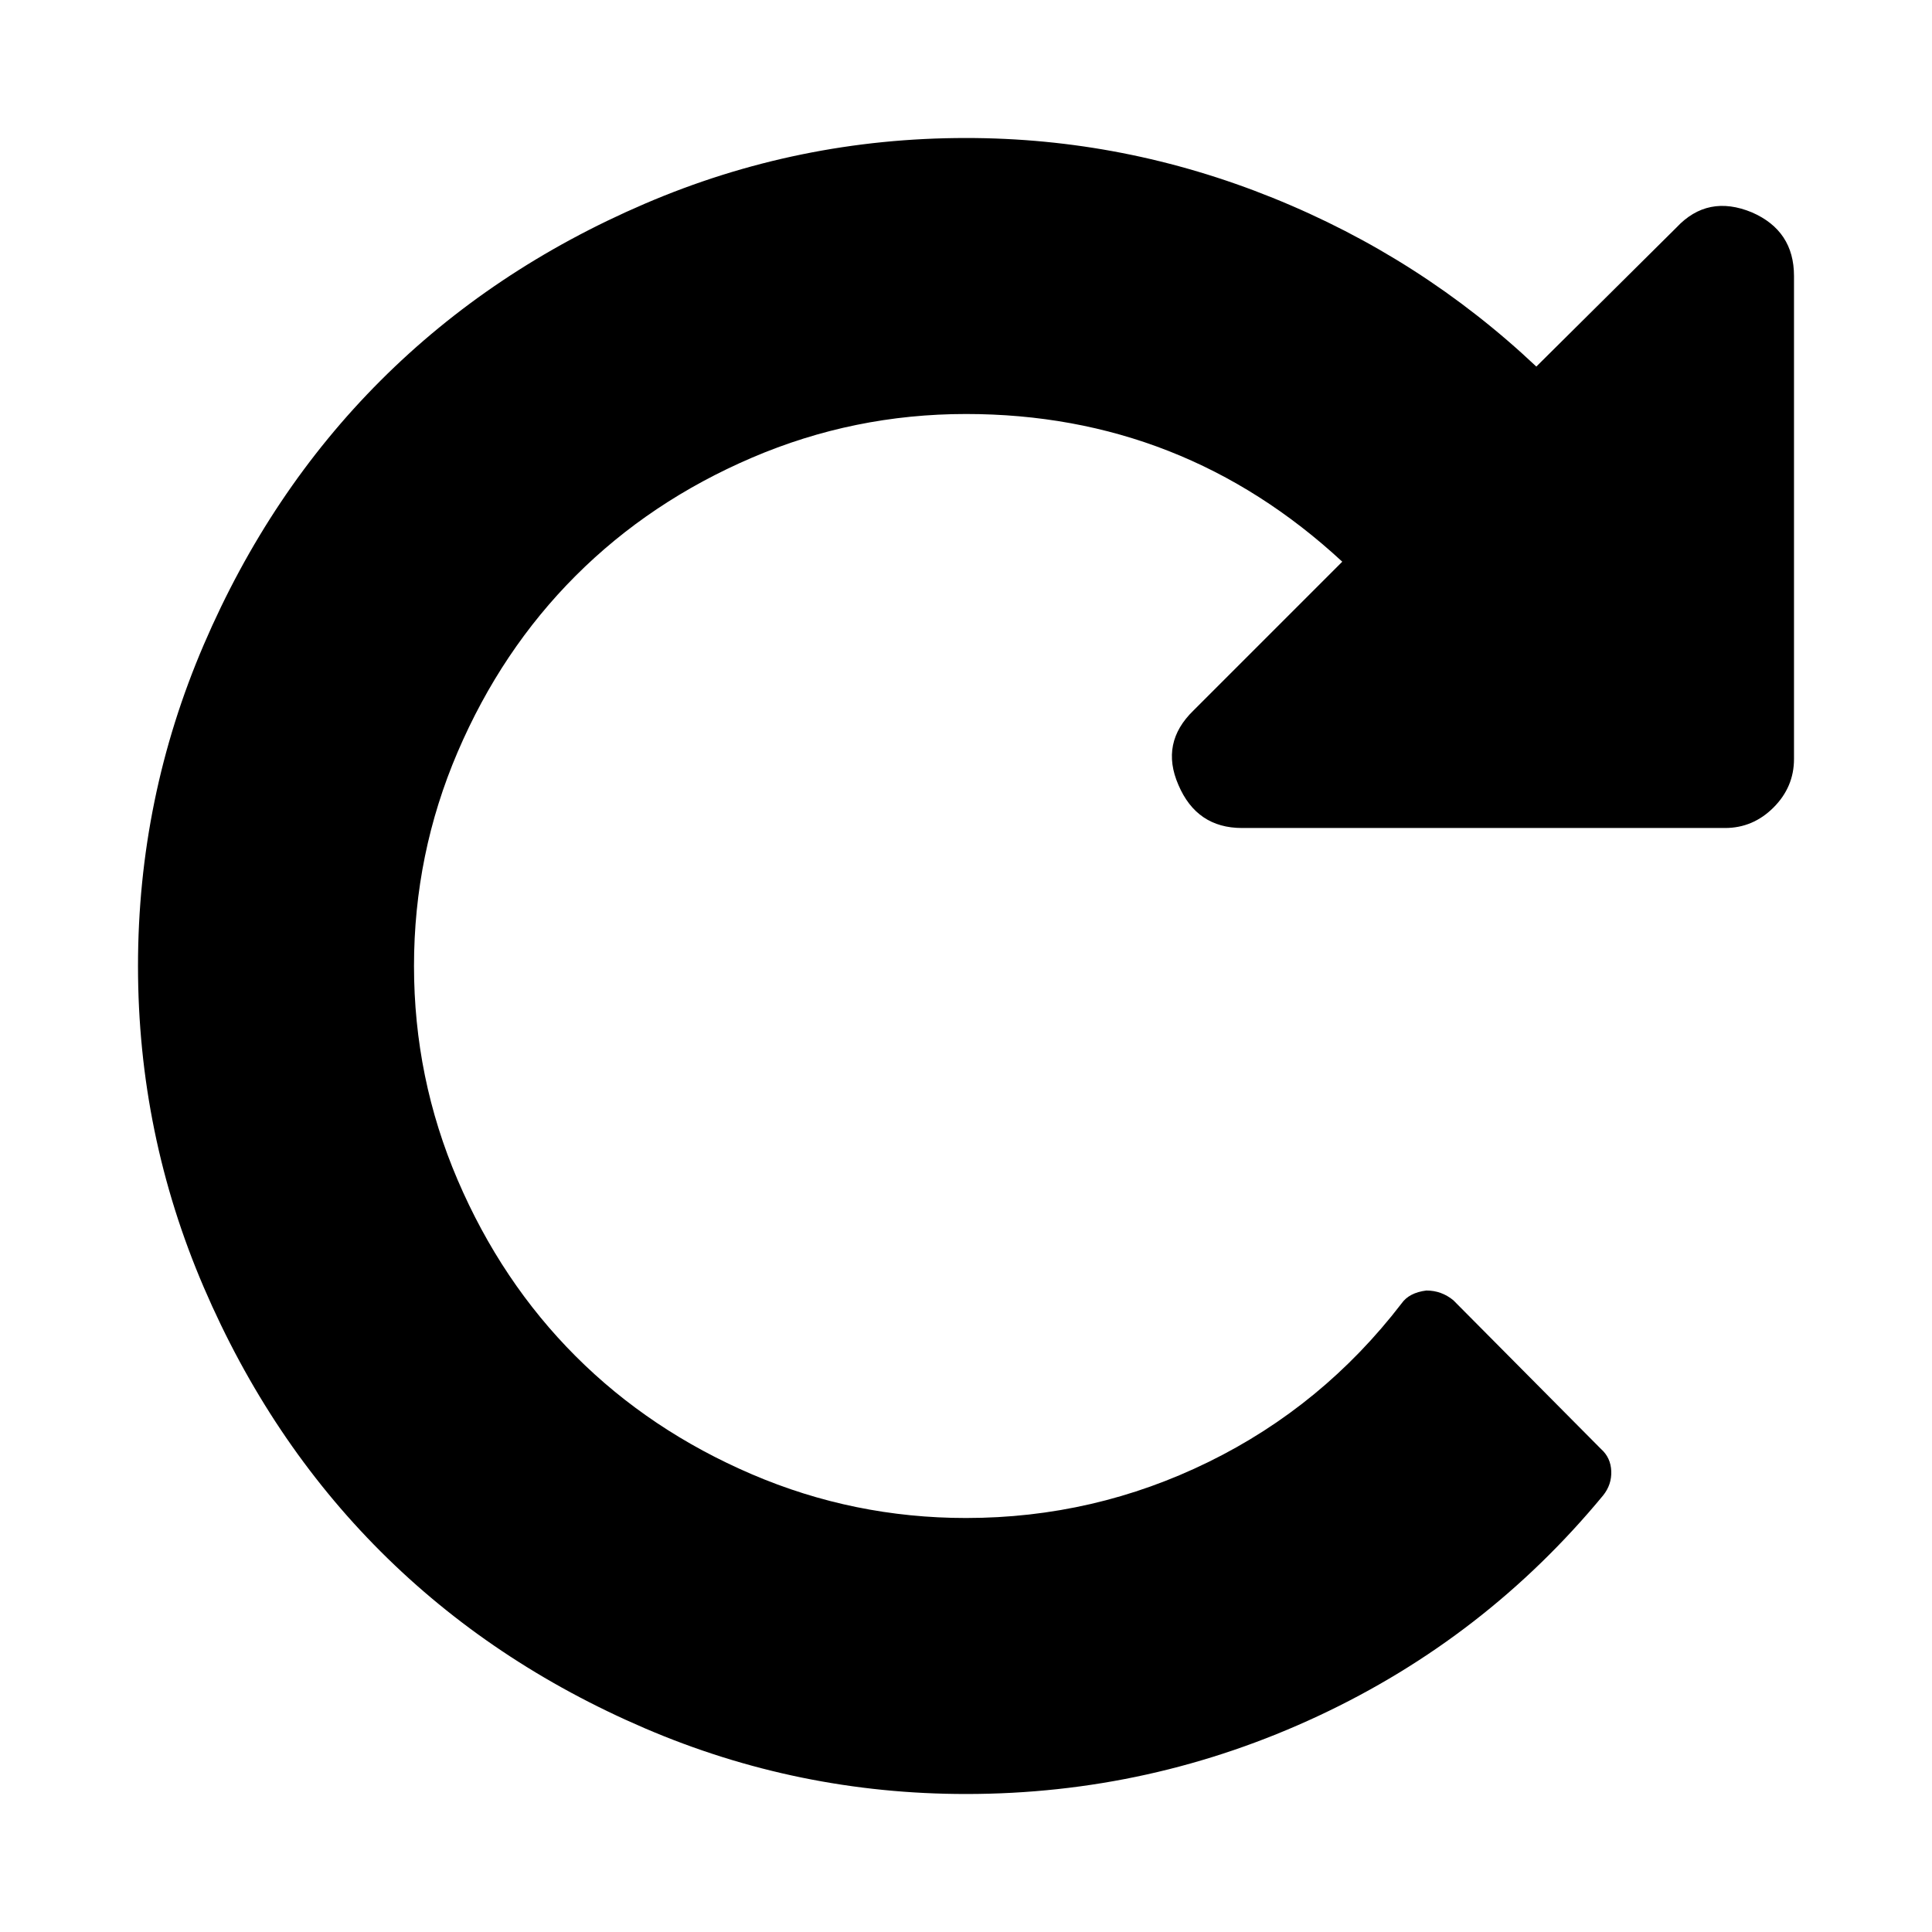
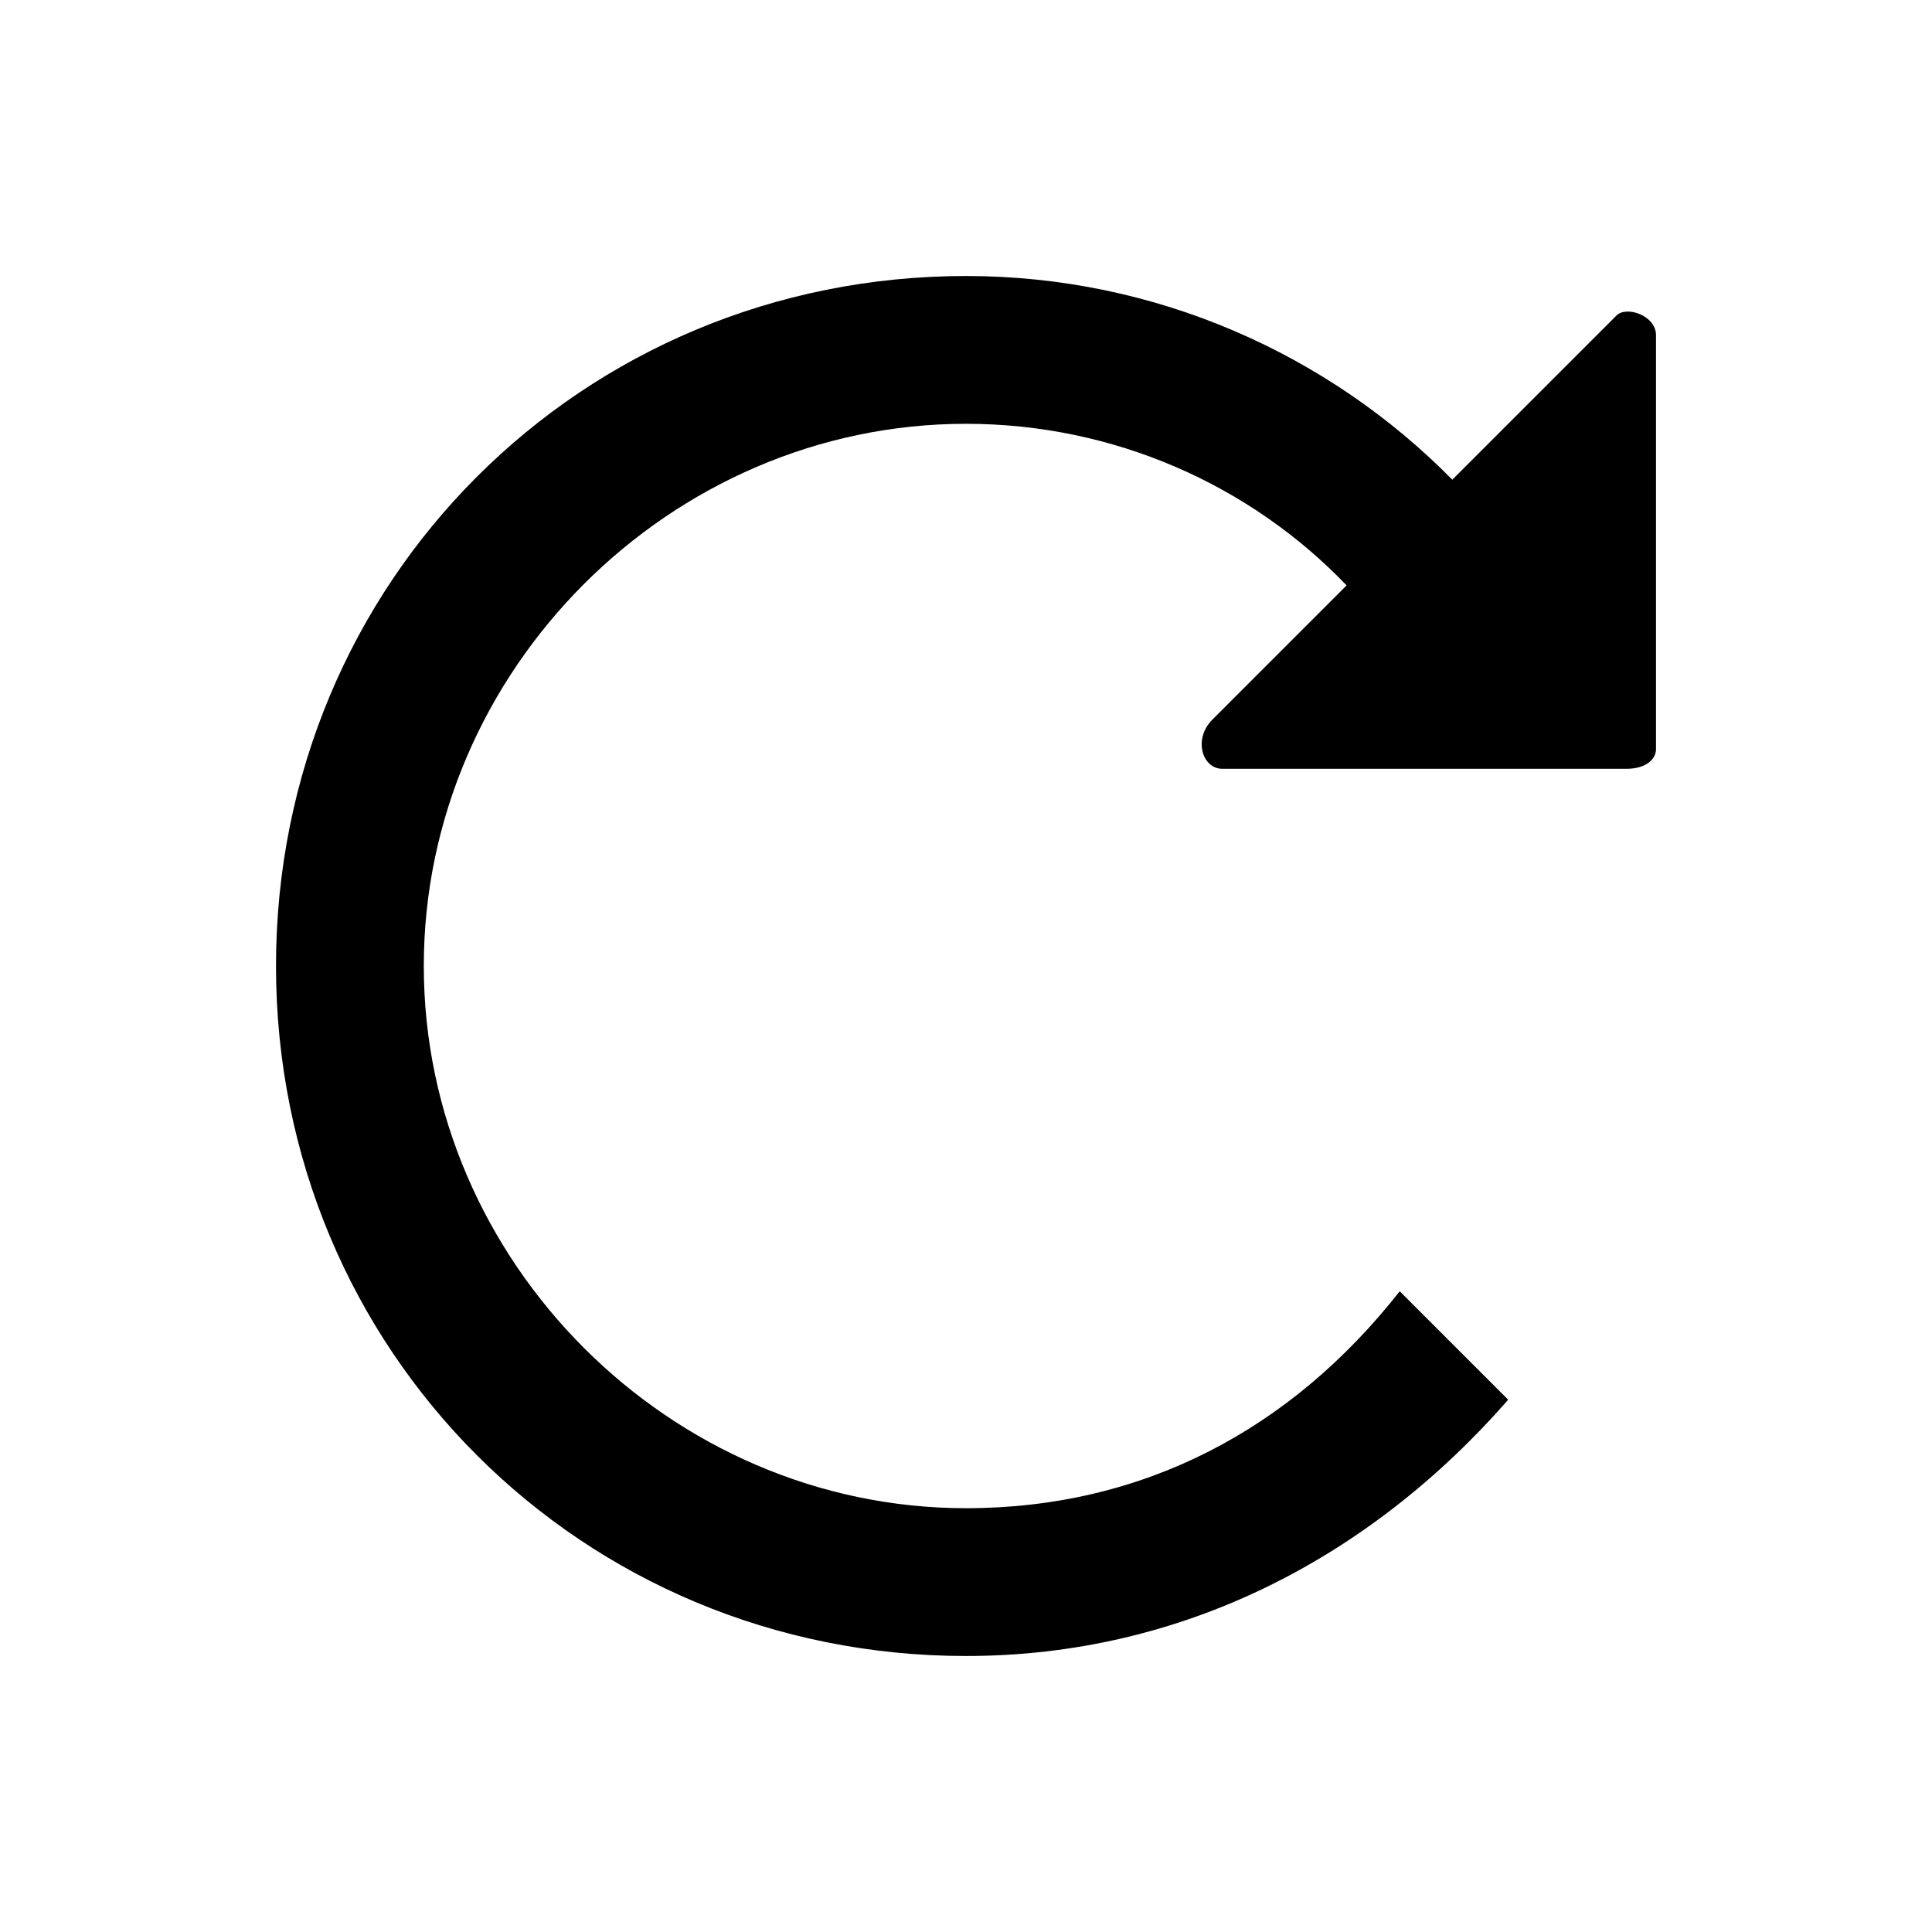
- <svg xmlns="http://www.w3.org/2000/svg" width="1792" height="1792" viewBox="0 0 1792 1792">
-   <path d="M1664 256v448q0 26-19 45t-45 19h-448q-42 0-59-40-17-39 14-69l138-138q-148-137-349-137-104 0-198.5 40.5t-163.5 109.5-109.5 163.5-40.5 198.5 40.5 198.5 109.5 163.5 163.5 109.5 198.5 40.5q119 0 225-52t179-147q7-10 23-12 14 0 25 9l137 138q9 8 9.5 20.5t-7.5 22.5q-109 132-264 204.5t-327 72.5q-156 0-298-61t-245-164-164-245-61-298 61-298 164-245 245-164 298-61q147 0 284.5 55.5t244.5 156.5l130-129q29-31 70-14 39 17 39 59z" />
+ <svg xmlns="http://www.w3.org/2000/svg" width="14px" height="14px" viewBox="0 0 14 14" version="1.1">
+   <g stroke="none" stroke-width="1" fill="none" fill-rule="evenodd">
+     <g fill="#000000">
+       <path d="M10.524,3.476 L11.714,2.286 C11.786,2.214 12,2.286 12,2.429 L12,5.429 C12,5.5 11.929,5.571 11.786,5.571 L8.857,5.571 C8.714,5.571 8.643,5.357 8.786,5.214 L9.758,4.242 C9.058,3.512 8.069,3.071 7,3.071 C4.857,3.071 3.071,4.857 3.071,7 C3.071,9.143 4.857,10.929 7,10.929 C8.286,10.929 9.357,10.357 10.143,9.357 L10.929,10.143 C9.929,11.286 8.571,12 7,12 C4.214,12 2,9.786 2,7 C2,4.214 4.214,2 7,2 C8.378,2 9.63,2.569 10.524,3.476 L10.524,3.476 Z" />
+     </g>
+   </g>
</svg>
